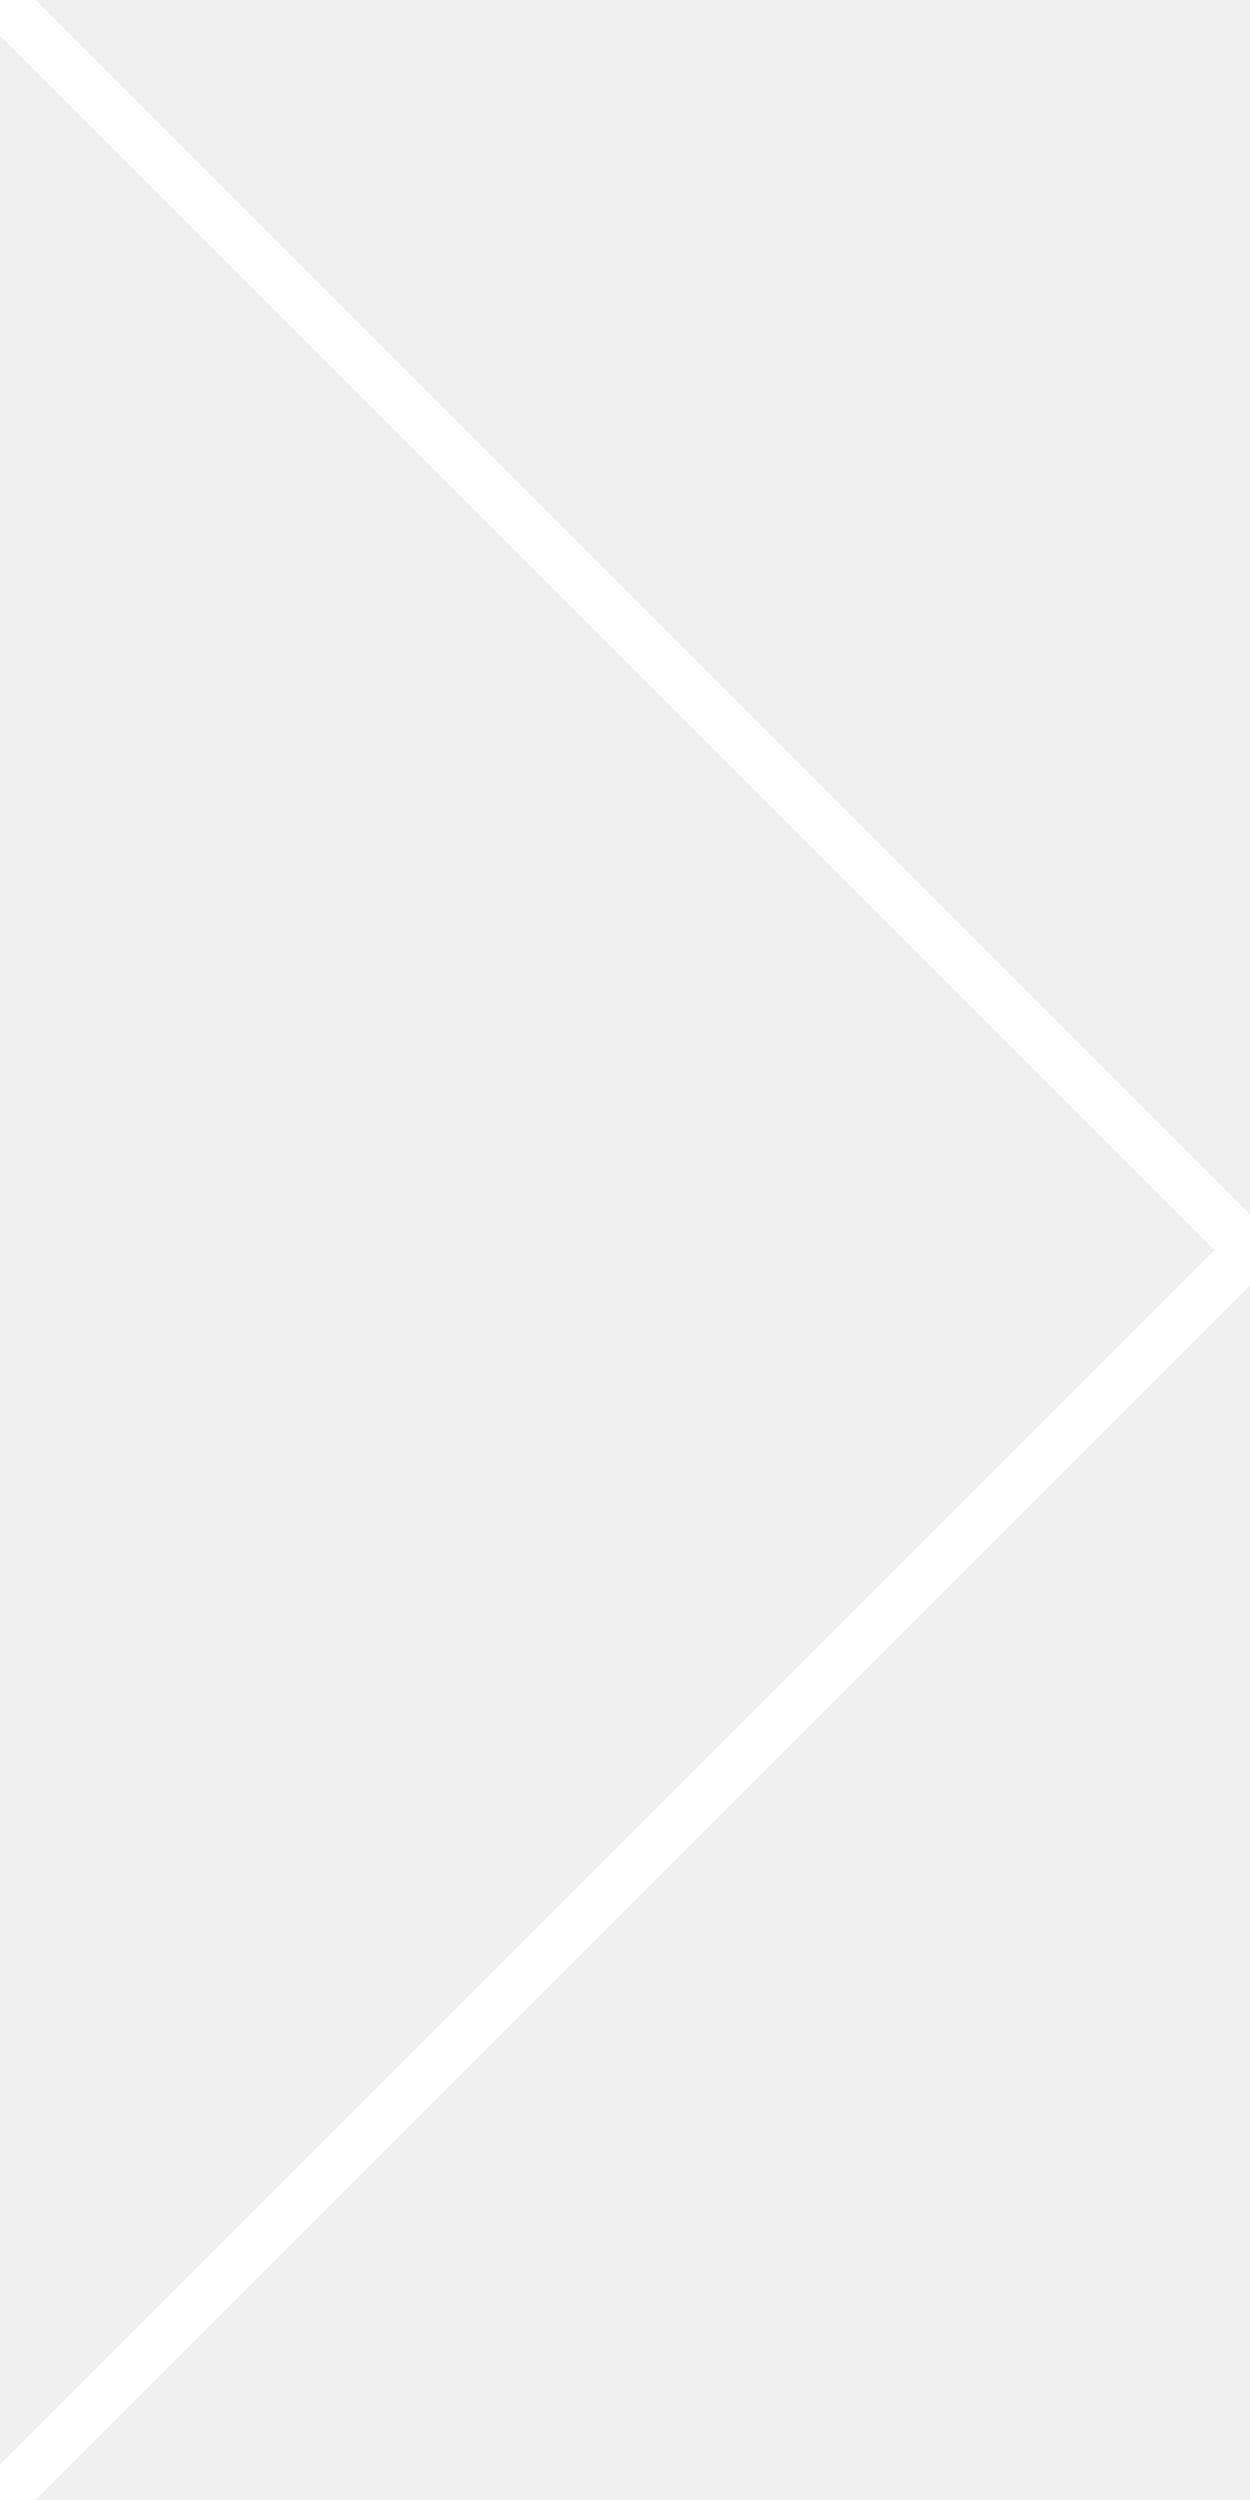
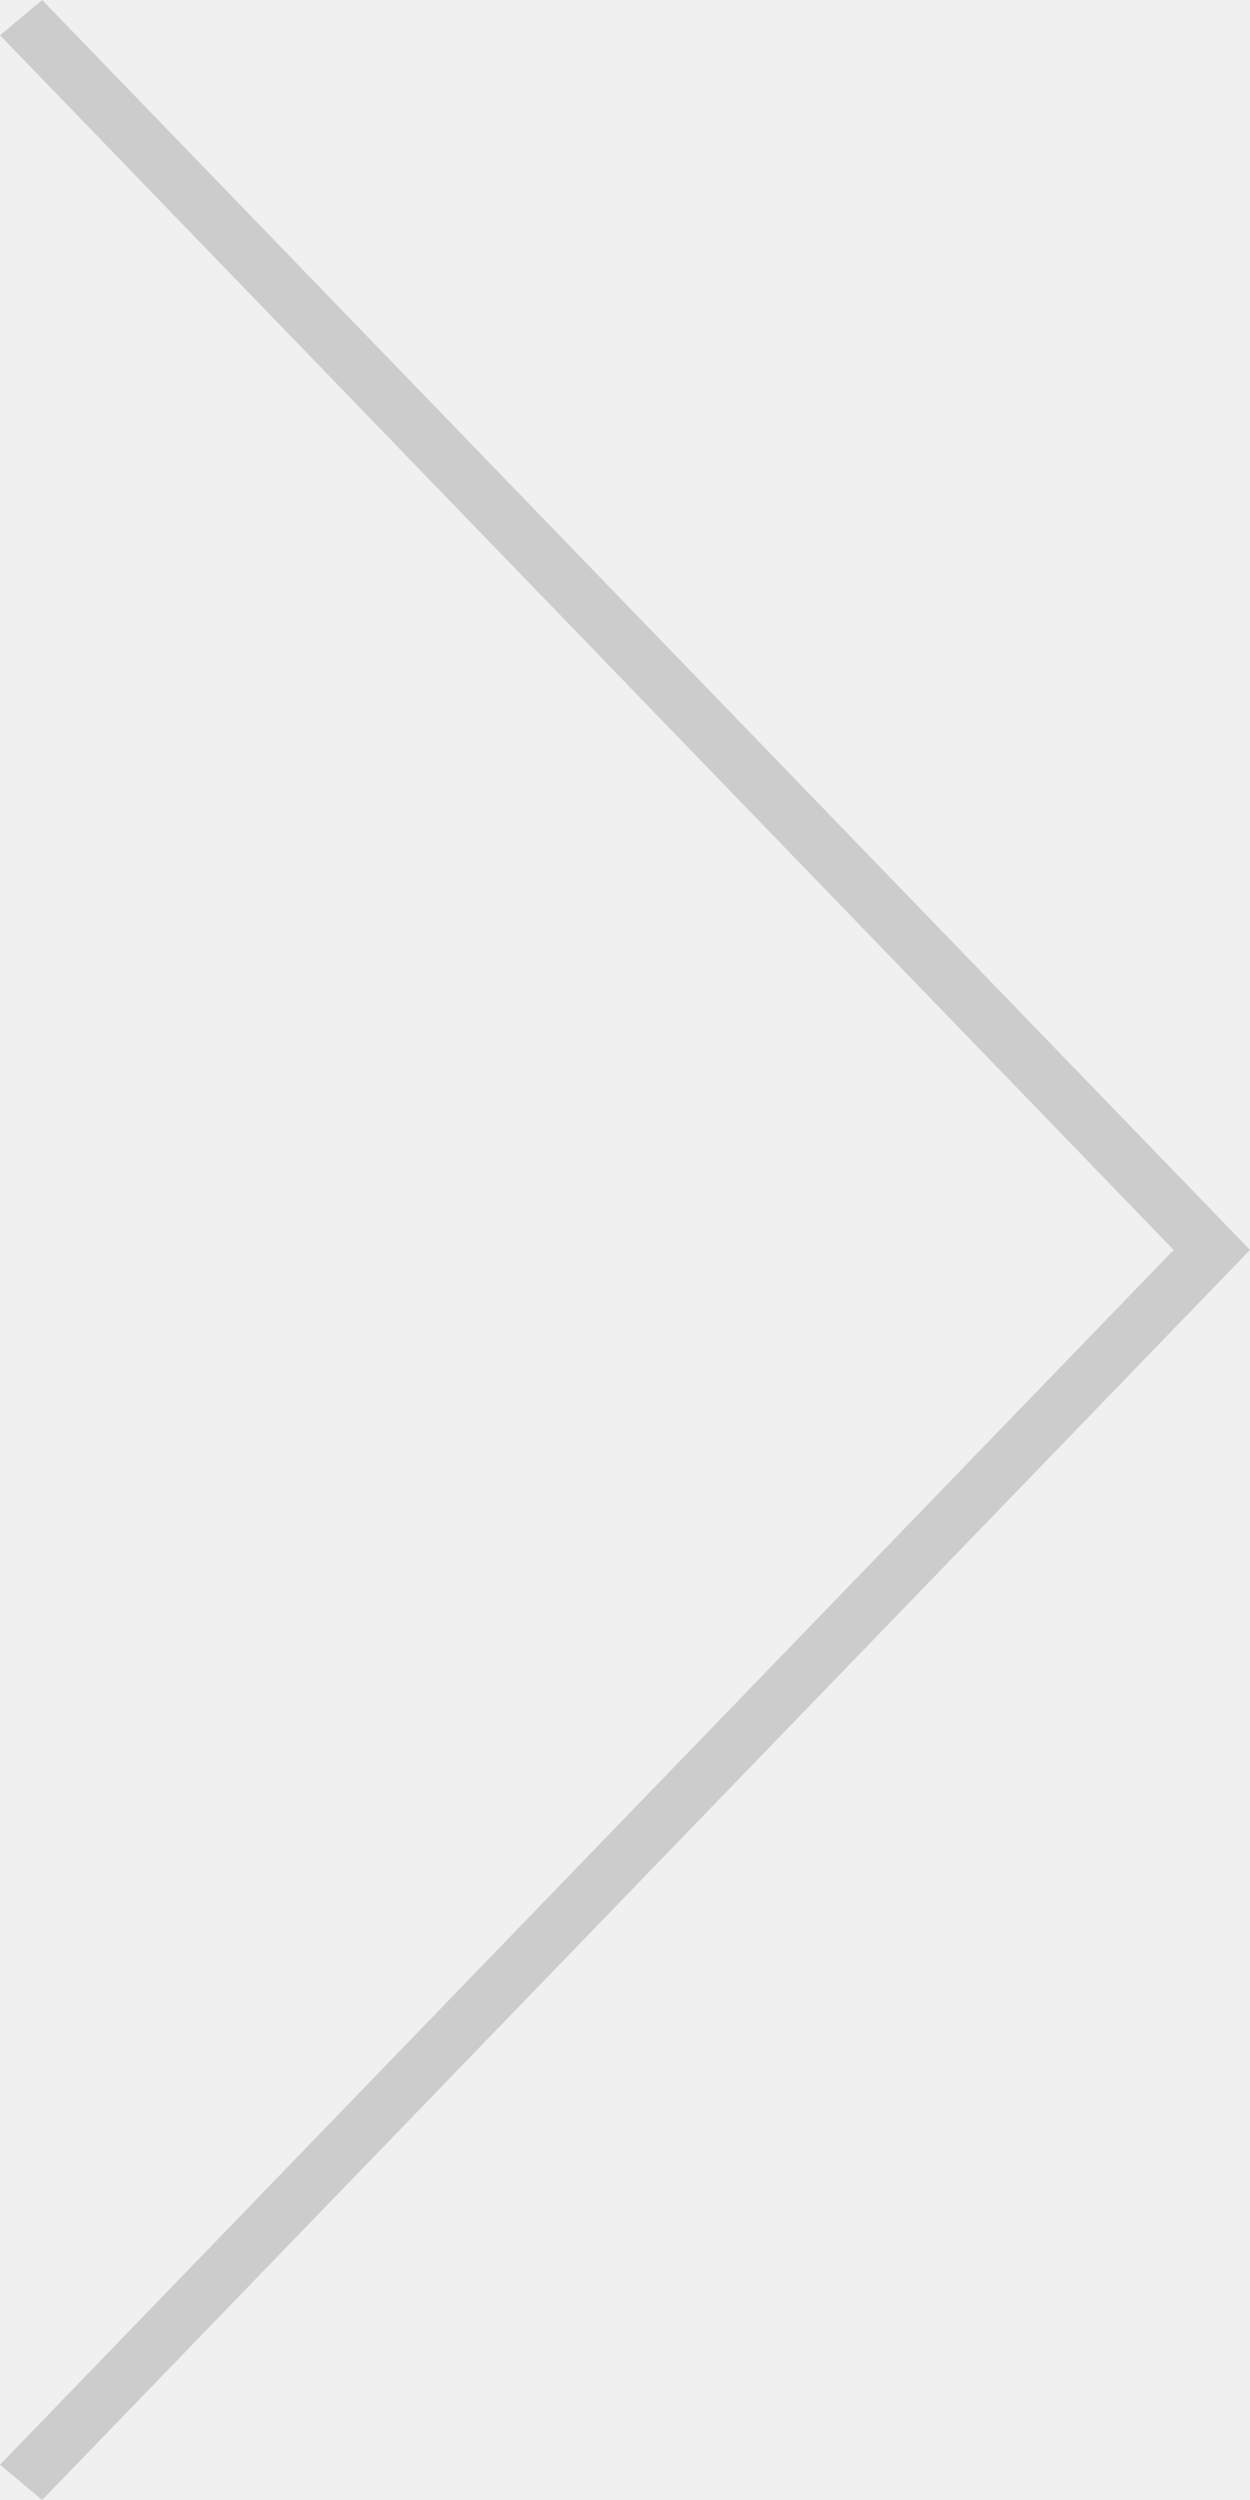
- <svg xmlns="http://www.w3.org/2000/svg" version="1.1" id="JoyceGallery_Arrows" x="0px" y="0px" width="25px" height="50px" viewBox="0 0 25 50" enable-background="new 0 0 25 50" xml:space="preserve">
-   <g id="Right">
-     <polyline id="Right_Arrow" fill="none" stroke="#FFFFFF" stroke-miterlimit="10" points="0,50 25,25 0,0  " />
+ <svg xmlns="http://www.w3.org/2000/svg" version="1.1" x="0px" y="0px" width="25px" height="50px" viewBox="-337 425.5 25 50" enable-background="new -337 425.5 25 50" xml:space="preserve">
+   <g id="View_Arrows">
+     <path fill="#CCCCCC" d="M-312,450.499l-24.157,25.001l-0.843-0.706l23.473-24.295L-337,426.206l0.843-0.706L-312,450.499z" />
  </g>
-   <g id="Left">
+   <g id="Thumbnail_Arrows">
</g>
</svg>
